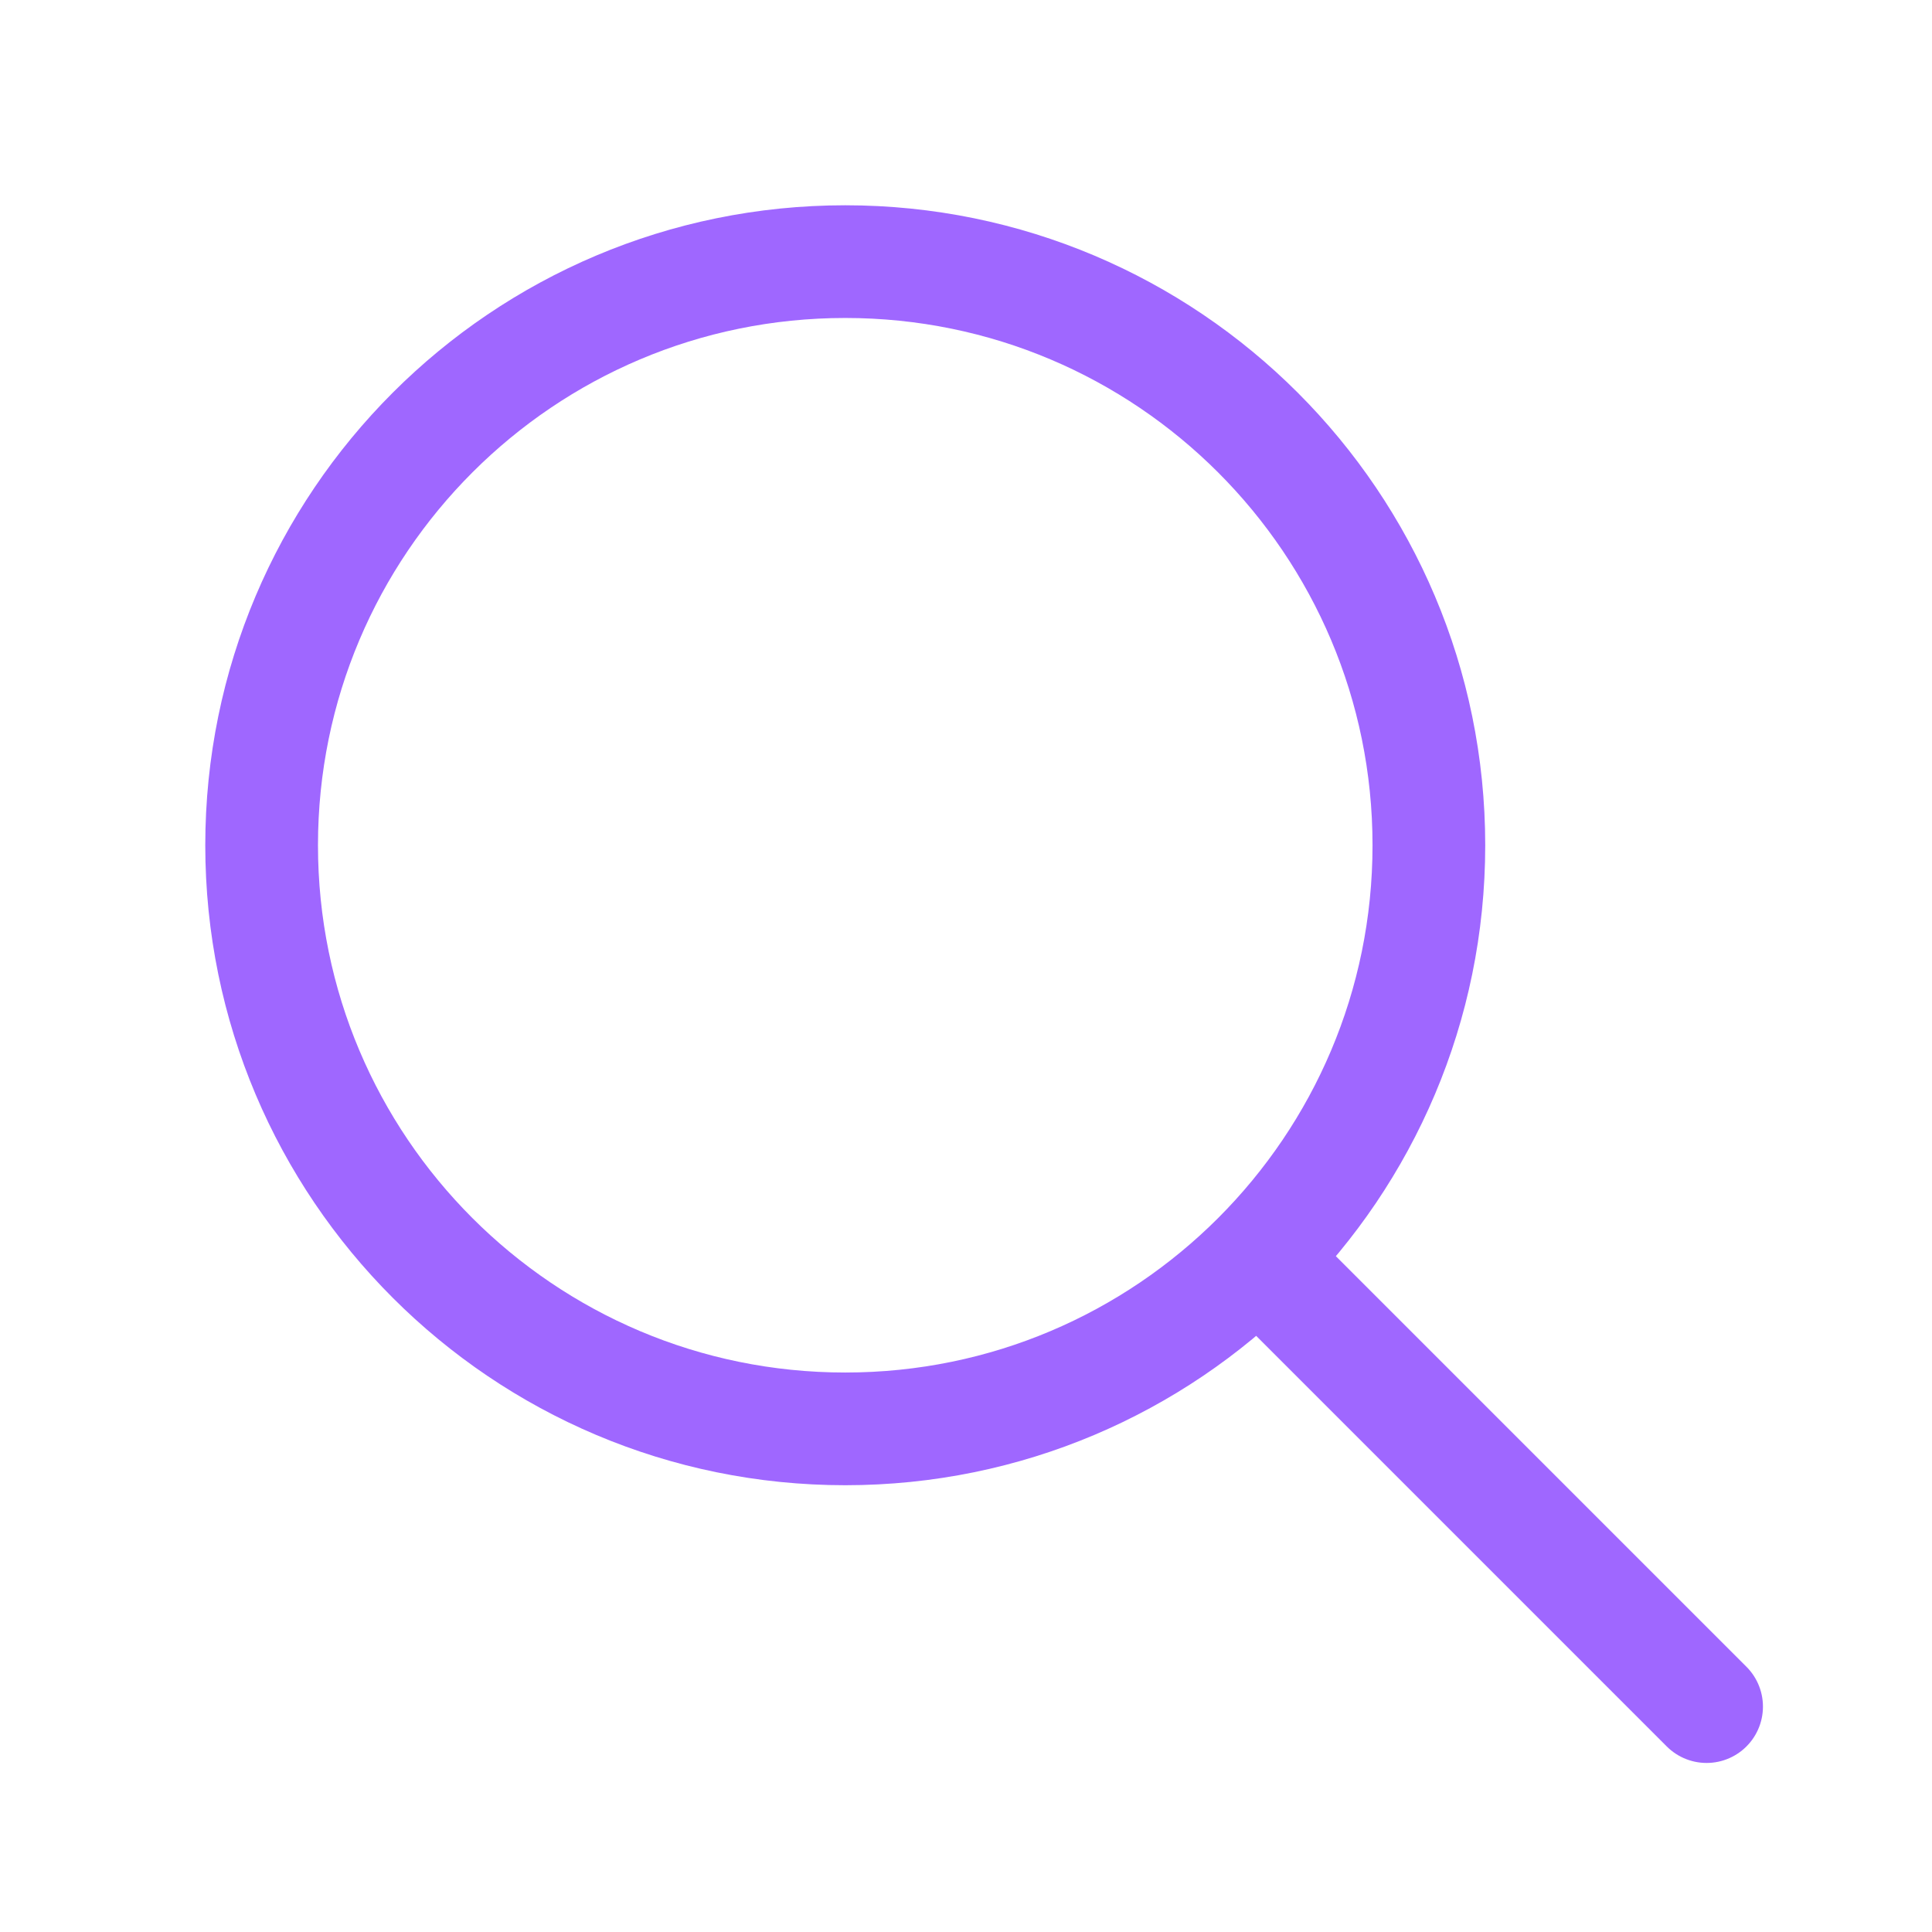
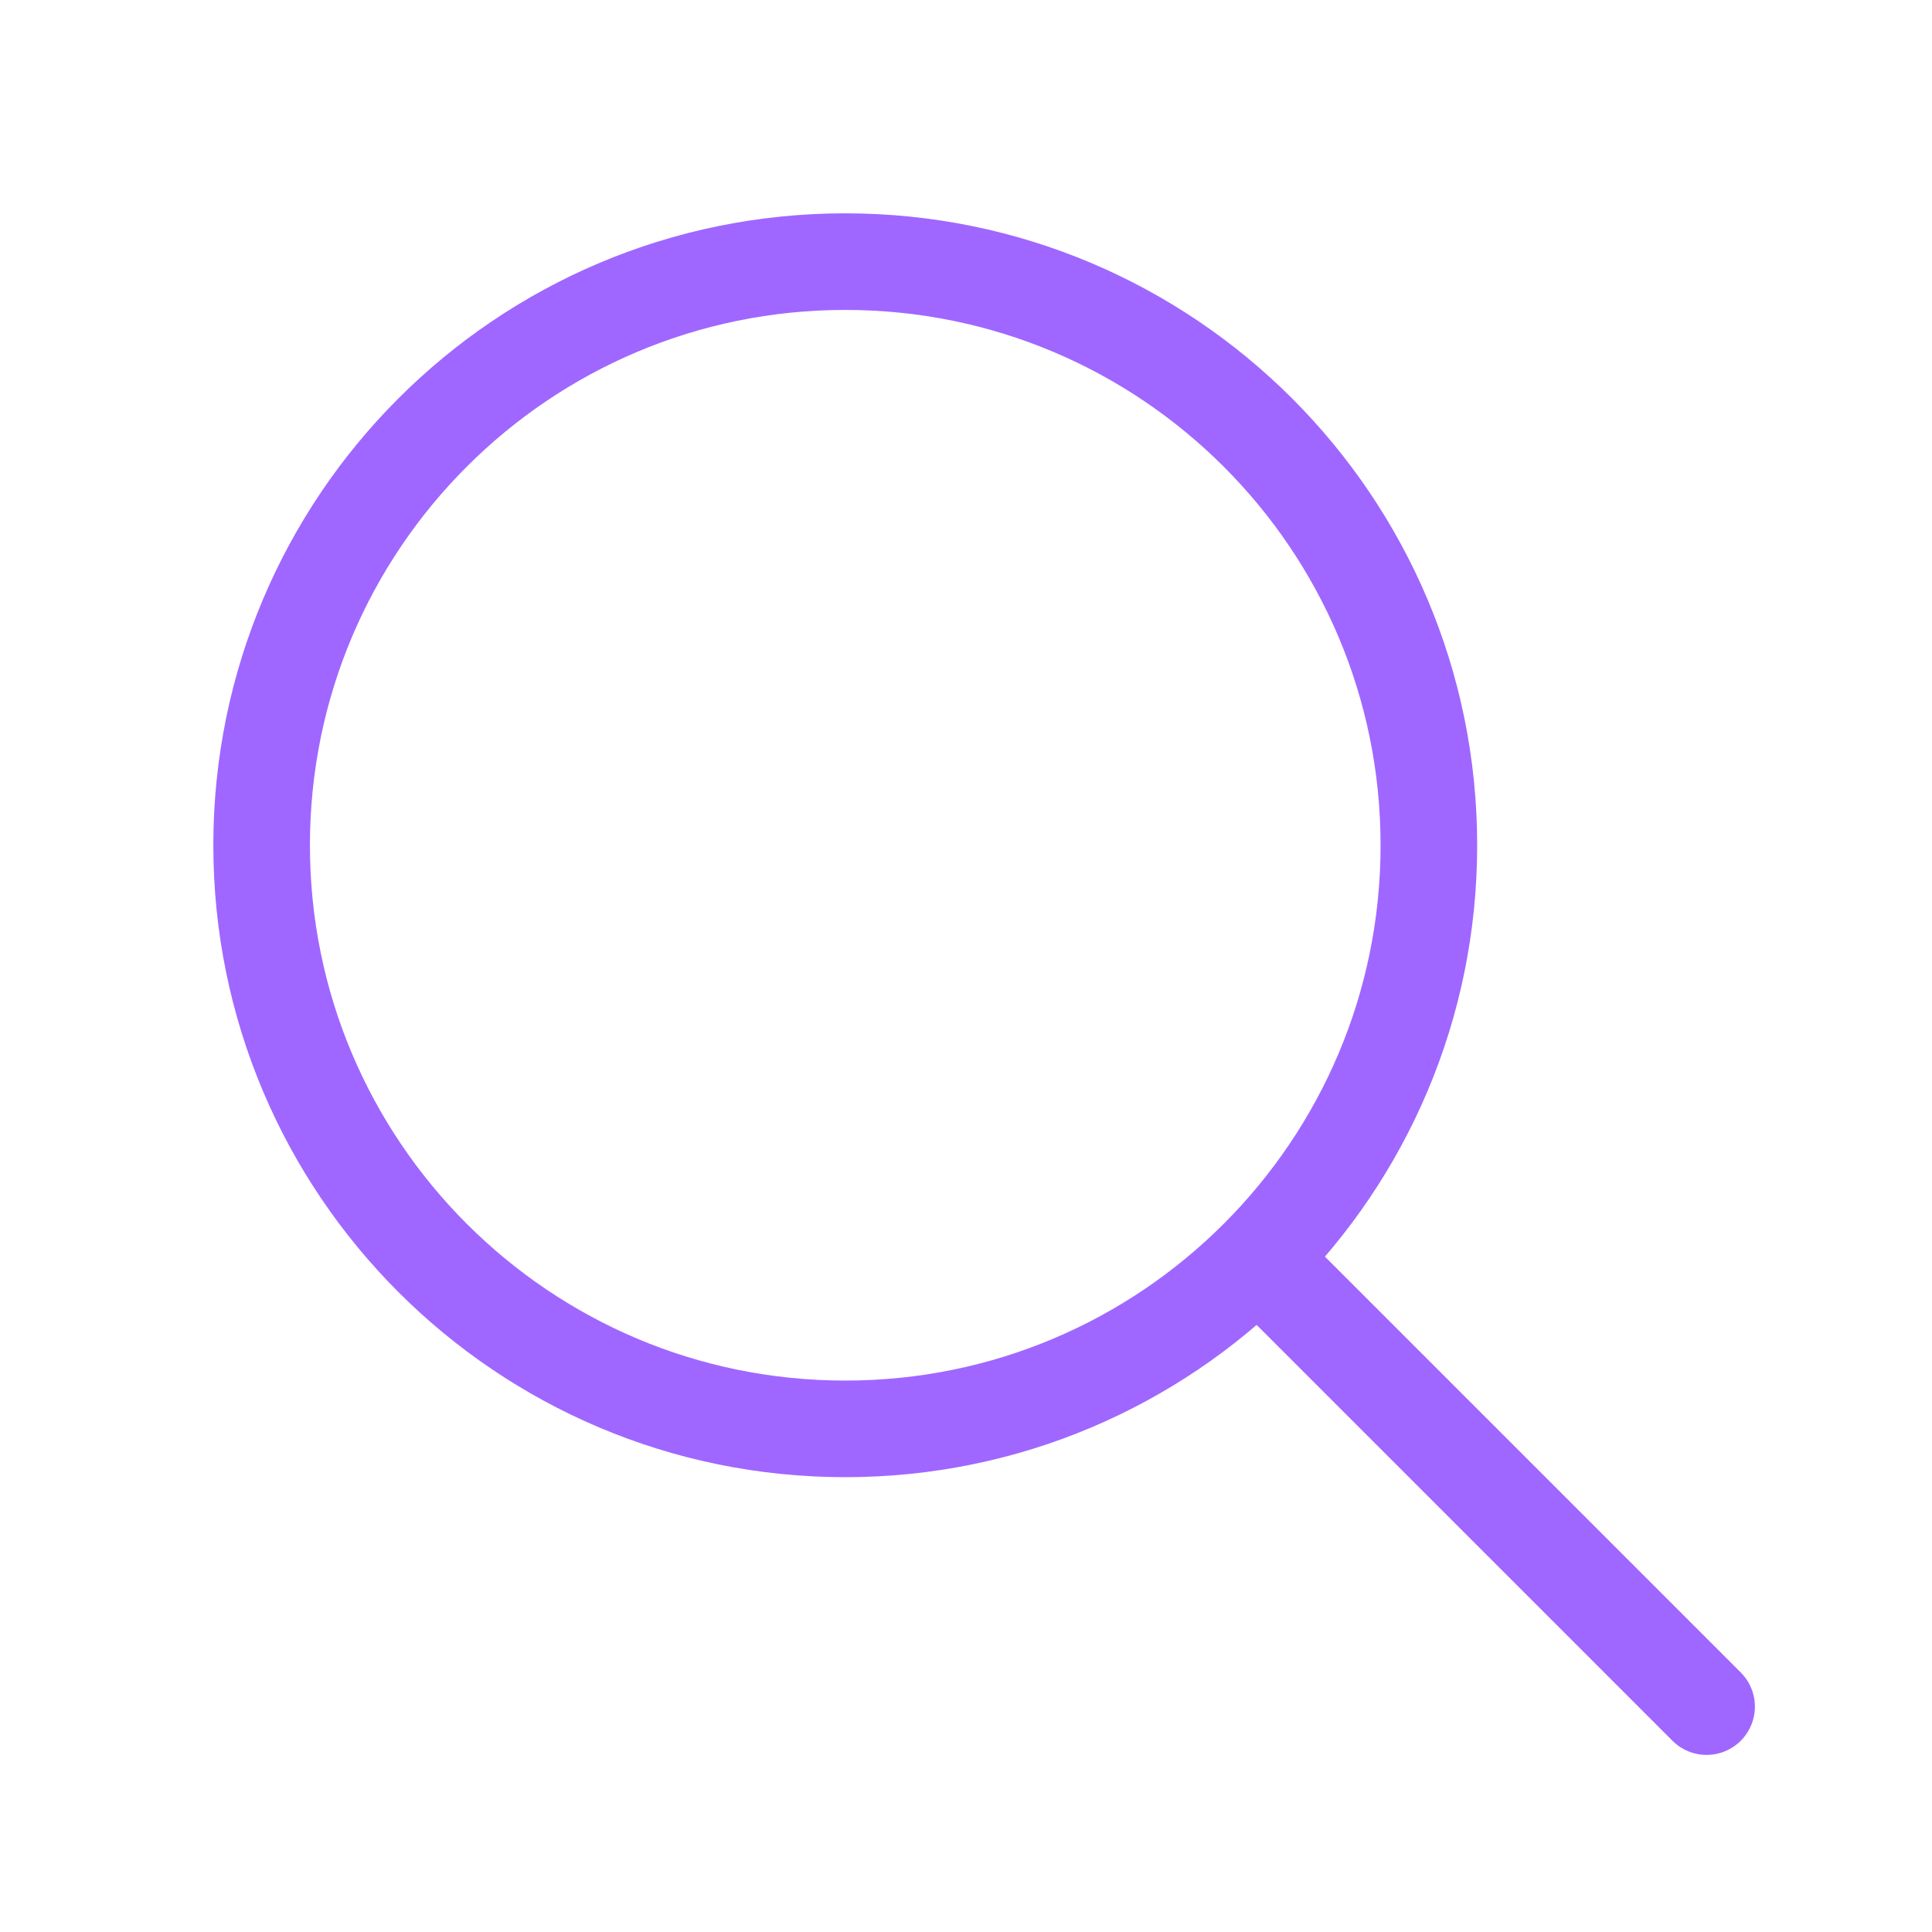
- <svg xmlns="http://www.w3.org/2000/svg" viewBox="0 0 24 24" fill="none">
-   <circle cx="10.5" cy="10.5" r="7.25" stroke="#9F67FF" stroke-width="1.4" />
-   <path d="M15.8 15.8L21.2 21.2" stroke="#9F67FF" stroke-width="1.4" stroke-linecap="round" />
+ <svg xmlns="http://www.w3.org/2000/svg" width="24" height="24" viewBox="0 0 24 24" fill="none">
+   <circle cx="10.5" cy="10.5" r="7.25" stroke="#9F67FF" stroke-width="1.2" />
+   <path d="M15.8 15.8L21.2 21.2" stroke="#9F67FF" stroke-width="1.2" stroke-linecap="round" />
</svg>
